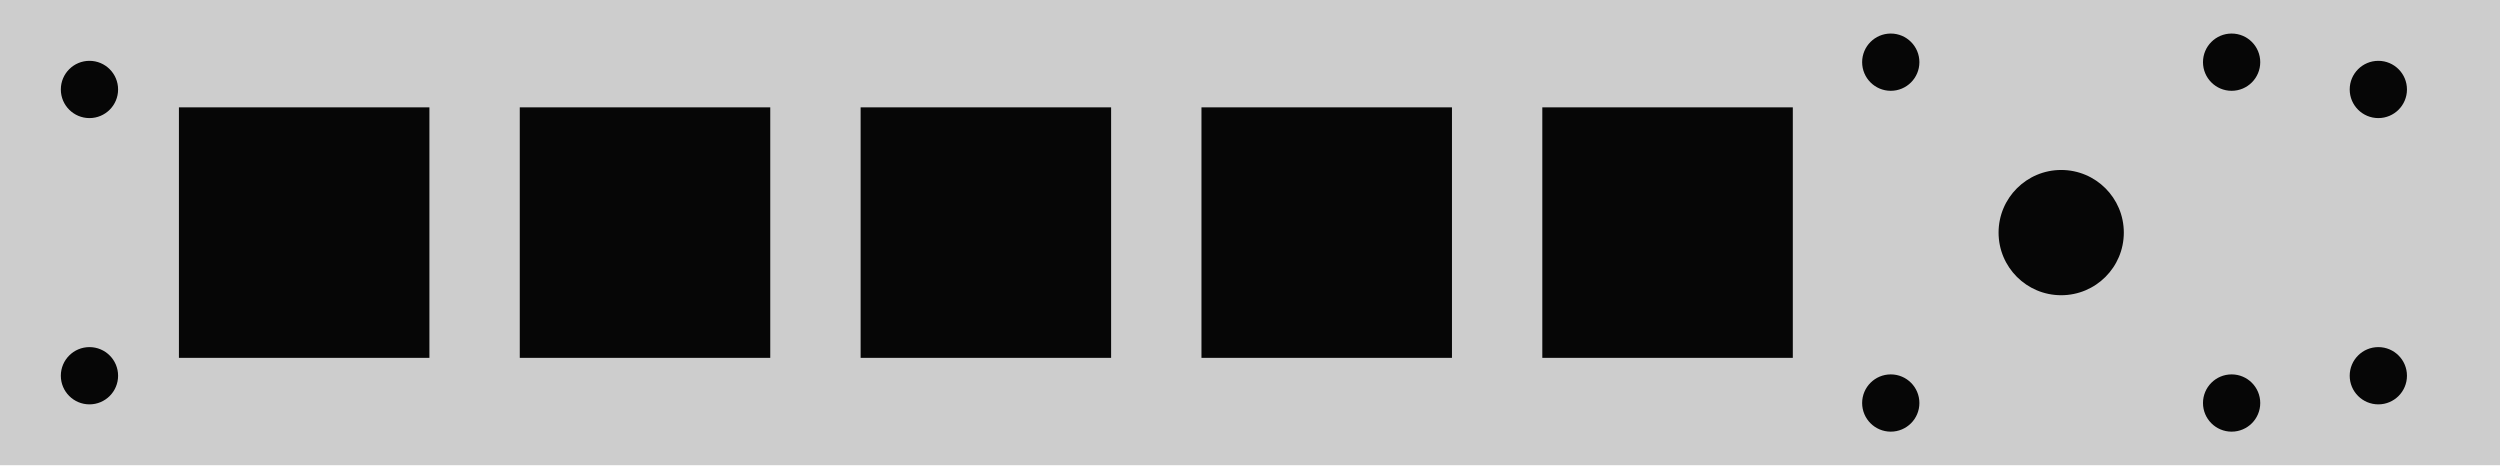
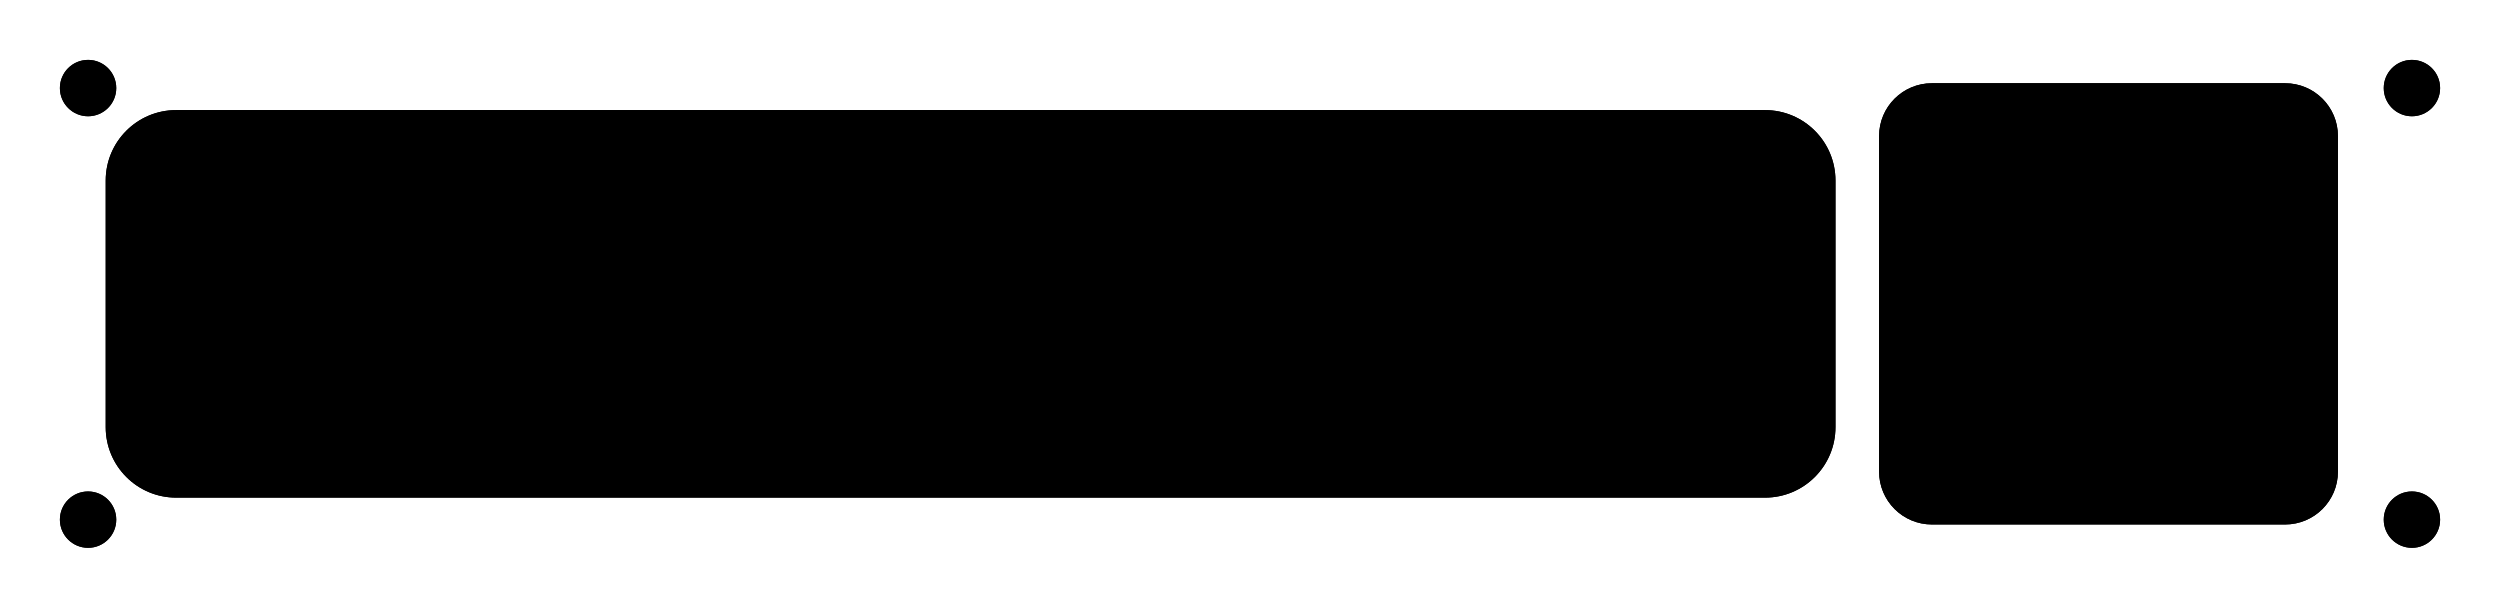
- <svg xmlns="http://www.w3.org/2000/svg" width="139.725mm" height="26mm" viewBox="0 0 139.725 26" version="1.1" id="svg8">
+ <svg xmlns="http://www.w3.org/2000/svg" width="141.925mm" height="34.5mm" viewBox="0 0 141.925 34.5" version="1.1" id="svg8">
  <defs id="defs2" />
+   <g id="layer2">
+     <g id="g941" style="display:none">
+       <circle style="opacity:0.97;fill:#000000;stroke-width:0.035" id="path38" cx="5" cy="5" r="1.6" />
+       <circle style="opacity:0.97;fill:#000000;stroke-width:0.035" id="path42" cx="5" cy="29.5" r="1.6" />
+     </g>
+     <g id="g937" style="display:none">
+       <circle style="opacity:0.97;fill:#000000;stroke-width:0.035" id="path38-1" cx="136.925" cy="5" r="1.6" />
+       <circle style="opacity:0.97;fill:#000000;stroke-width:0.035" id="path38-9" cx="136.925" cy="29.5" r="1.6" />
+     </g>
+     <path style="display:inline;fill:#000000;fill-opacity:1;stroke:none;stroke-width:0.265px;stroke-linecap:butt;stroke-linejoin:miter;stroke-opacity:0" d="m 10,28.25 a 4,4 0 0 1 -4,-4 v -14 a 4,4 0 0 1 4,-4 h 90.2 a 4,4 0 0 1 4,4 v 14 a 4,4 0 0 1 -4,4 z" id="path914" />
+     <g id="g1037">
+       <circle style="opacity:0.97;fill:#000000;stroke-width:0.035" id="path38-2" cx="128.725" cy="26.775" r="1.6" />
+       <circle style="opacity:0.97;fill:#000000;stroke-width:0.035" id="path38-6" cx="109.675" cy="26.775" r="1.6" />
+       <circle style="opacity:0.97;fill:#000000;stroke-width:0.035" id="path38-5" cx="128.725" cy="7.725" r="1.6" />
+       <circle style="opacity:0.97;fill:#000000;stroke-width:0.035" id="path38-3" cx="109.675" cy="7.725" r="1.6" />
+       <circle style="opacity:0.97;fill:#000000;stroke-width:0.035" id="path38-27" cx="119.2" cy="17.25" r="3.5" />
+     </g>
+   </g>
  <g id="layer1">
-     <rect style="opacity:0.97;fill:#cccccc;stroke-width:0.035" id="rect189" width="139.725" height="26" x="0" y="0" />
-     <circle style="opacity:0.97;fill:#000000;stroke-width:0.035" id="path38" cx="5" cy="5" r="1.6" />
-     <circle style="opacity:0.97;fill:#000000;stroke-width:0.035" id="path42" cx="5" cy="21" r="1.6" />
-     <rect style="opacity:0.97;fill:#000000;stroke-width:0.035" id="rect44" width="14" height="14" x="10" y="6" />
-     <rect style="opacity:0.97;fill:#000000;stroke-width:0.035" id="rect44-3" width="14" height="14" x="29.05" y="6" />
-     <rect style="opacity:0.97;fill:#000000;stroke-width:0.035" id="rect44-3-6" width="14" height="14" x="48.1" y="6" />
-     <rect style="opacity:0.97;fill:#000000;stroke-width:0.035" id="rect44-3-7" width="14" height="14" x="67.15" y="6" />
-     <rect style="opacity:0.97;fill:#000000;stroke-width:0.035" id="rect44-3-7-5" width="14" height="14" x="86.2" y="6" />
-     <circle style="opacity:0.97;fill:#000000;stroke-width:0.035" id="path38-3" cx="105.675" cy="3.475" r="1.6" />
-     <circle style="opacity:0.97;fill:#000000;stroke-width:0.035" id="path38-5" cx="124.725" cy="3.475" r="1.6" />
-     <circle style="opacity:0.97;fill:#000000;stroke-width:0.035" id="path38-6" cx="105.675" cy="22.525" r="1.6" />
-     <circle style="opacity:0.97;fill:#000000;stroke-width:0.035" id="path38-2" cx="124.725" cy="22.525" r="1.6" />
-     <circle style="opacity:0.97;fill:#000000;stroke-width:0.035" id="path38-9" cx="132.925" cy="21" r="1.6" />
-     <circle style="opacity:0.97;fill:#000000;stroke-width:0.035" id="path38-1" cx="132.925" cy="5" r="1.6" />
-     <circle style="opacity:0.97;fill:#000000;stroke-width:0.035" id="path38-27" cx="115.2" cy="13" r="3.5" />
+     <g id="g982">
+       <circle style="opacity:0.97;fill:#000000;stroke-width:0.035" id="circle978" cx="5" cy="5" r="1.6" />
+       <circle style="opacity:0.97;fill:#000000;stroke-width:0.035" id="circle980" cx="5" cy="29.5" r="1.6" />
+     </g>
+     <g id="g991" style="fill:#000000">
+       <circle style="opacity:0.97;fill:#000000;stroke-width:0.035" id="circle987" cx="136.925" cy="5" r="1.6" />
+       <circle style="opacity:0.97;fill:#000000;stroke-width:0.035" id="circle989" cx="136.925" cy="29.5" r="1.6" />
+     </g>
+     <g id="g948">
+       <rect style="opacity:0.97;fill:#000000;stroke-width:0.035" id="rect44" width="14" height="14" x="10" y="10.25" />
+       <rect style="opacity:0.97;fill:#000000;stroke-width:0.035" id="rect44-3" width="14" height="14" x="29.05" y="10.25" />
+       <rect style="opacity:0.97;fill:#000000;stroke-width:0.035" id="rect44-3-6" width="14" height="14" x="48.1" y="10.25" />
+       <rect style="opacity:0.97;fill:#000000;stroke-width:0.035" id="rect44-3-7" width="14" height="14" x="67.15" y="10.25" />
+       <rect style="opacity:0.97;fill:#000000;stroke-width:0.035" id="rect44-3-7-5" width="14" height="14" x="86.2" y="10.25" />
+     </g>
+     <path style="display:inline;fill:#000000;fill-opacity:1;stroke:none;stroke-width:0.265px;stroke-linecap:butt;stroke-linejoin:miter;stroke-opacity:1" d="m 109.675,29.775 a 3,3 0 0 1 -3,-3 V 7.725 a 3,3 0 0 1 3,-3 h 20.05 a 3,3 0 0 1 3,3 v 19.05 a 3,3 0 0 1 -3,3 z" id="path996" />
+   </g>
+   <g id="layer3">
+     <g id="g1021">
+       <circle style="opacity:0.97;fill:#000000;stroke-width:0.035" id="circle1017" cx="5" cy="5" r="1.6" />
+       <circle style="opacity:0.97;fill:#000000;stroke-width:0.035" id="circle1019" cx="5" cy="29.5" r="1.6" />
+     </g>
+     <g id="g1012" style="fill:#000000">
+       <circle style="opacity:0.97;fill:#000000;stroke-width:0.035" id="circle1008" cx="136.925" cy="5" r="1.6" />
+       <circle style="opacity:0.97;fill:#000000;stroke-width:0.035" id="circle1010" cx="136.925" cy="29.5" r="1.6" />
+     </g>
+     <path style="display:inline;fill:#000000;fill-opacity:1;stroke:none;stroke-width:0.265px;stroke-linecap:butt;stroke-linejoin:miter;stroke-opacity:0" d="m 10,28.25 a 4,4 0 0 1 -4,-4 v -14 a 4,4 0 0 1 4,-4 h 90.2 a 4,4 0 0 1 4,4 v 14 a 4,4 0 0 1 -4,4 z" id="path1029" />
+     <path style="display:inline;fill:#000000;fill-opacity:1;stroke:none;stroke-width:0.265px;stroke-linecap:butt;stroke-linejoin:miter;stroke-opacity:1" d="m 109.675,29.775 a 3,3 0 0 1 -3,-3 V 7.725 a 3,3 0 0 1 3,-3 h 20.05 a 3,3 0 0 1 3,3 v 19.05 a 3,3 0 0 1 -3,3 z" id="path1026" />
  </g>
</svg>
